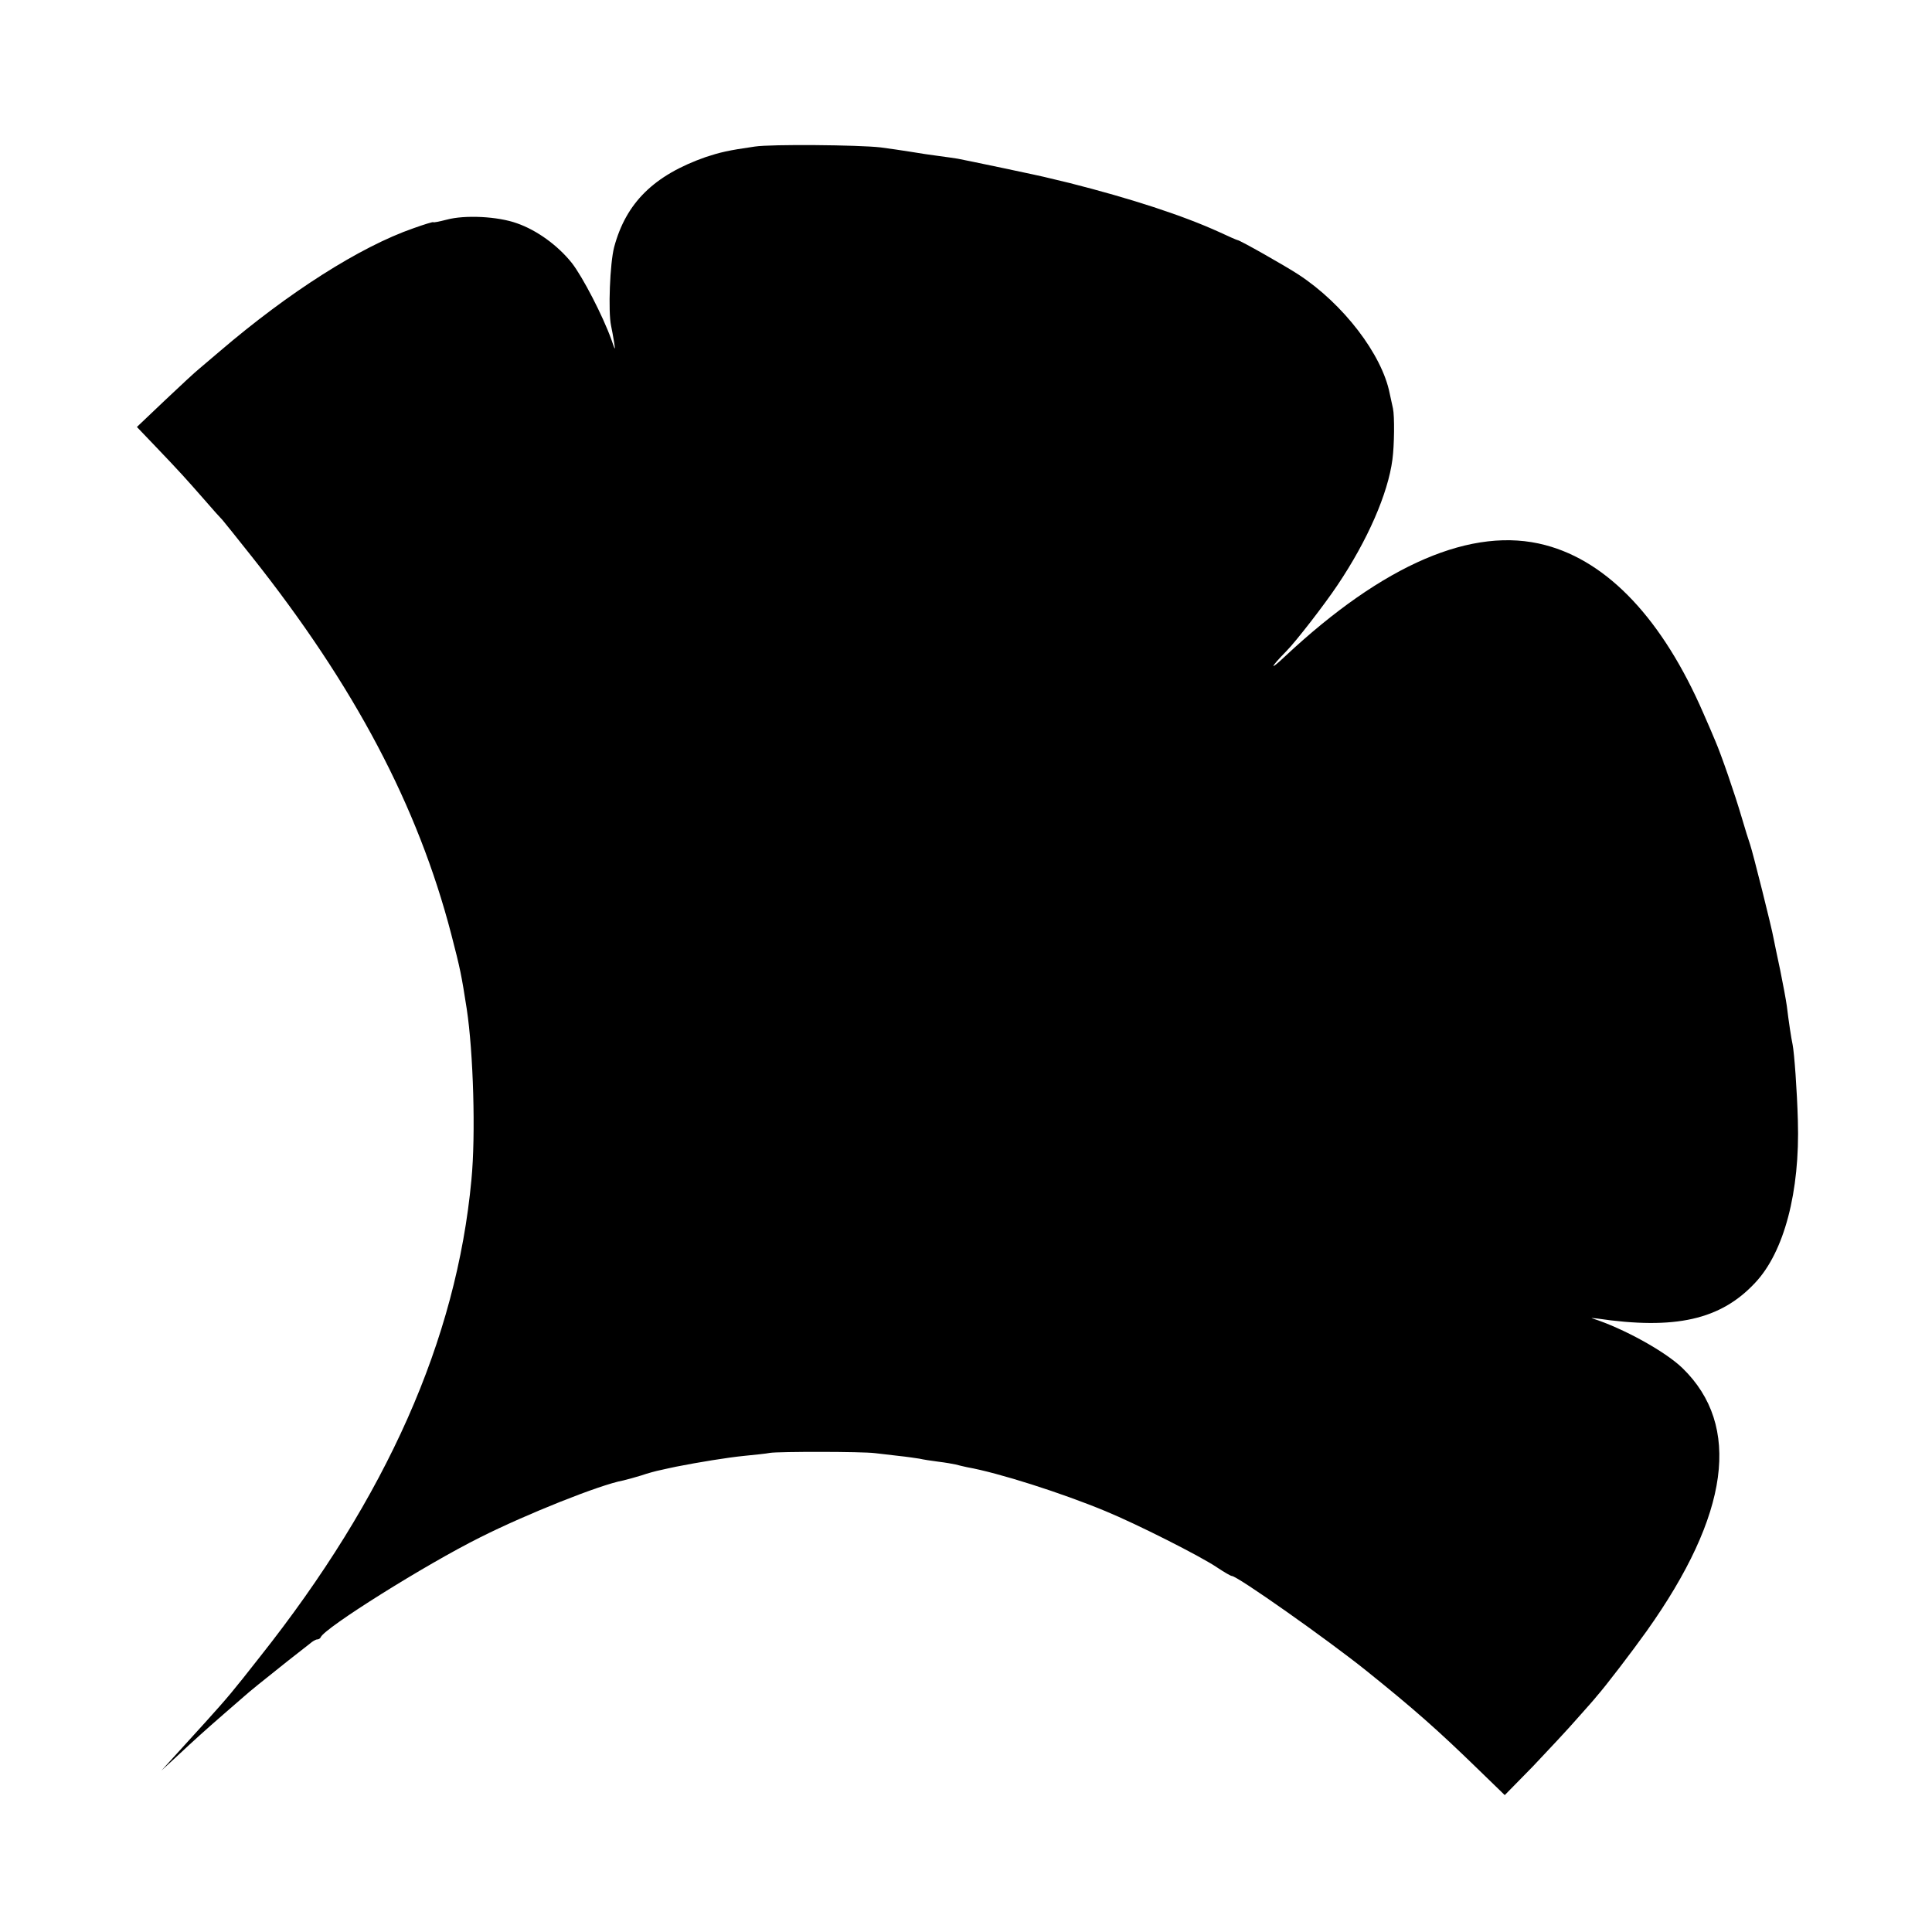
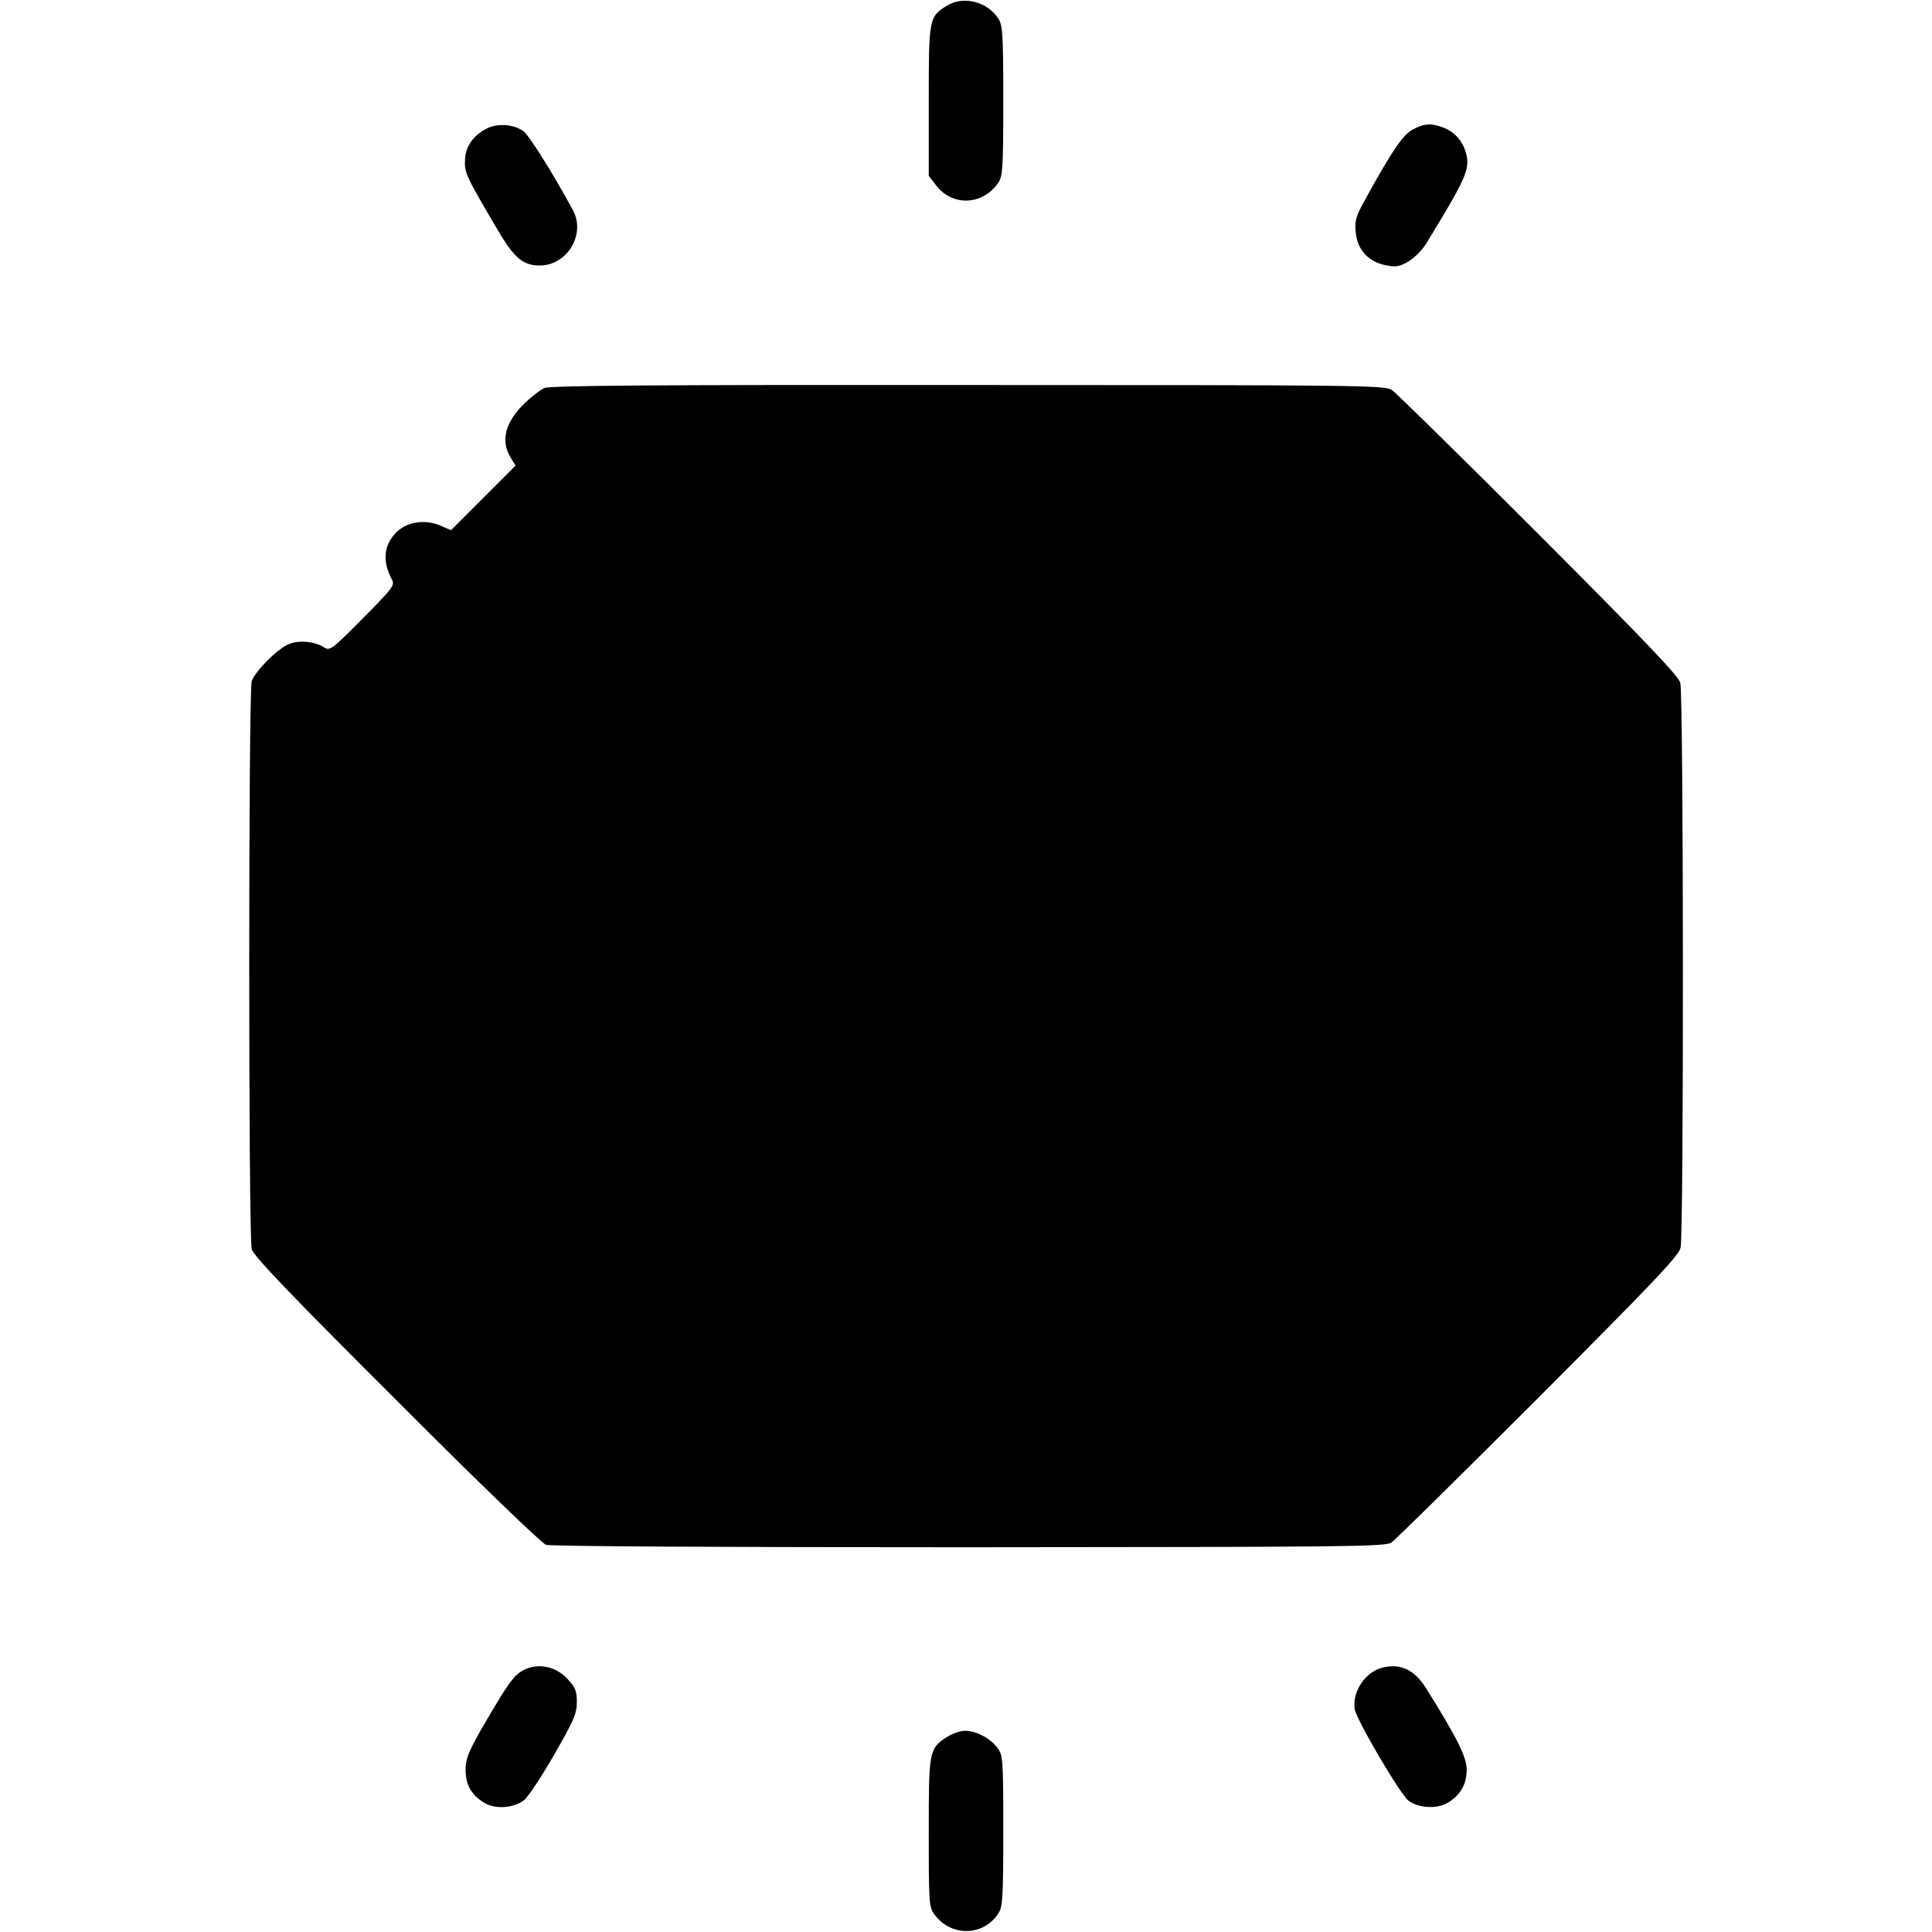
<svg xmlns="http://www.w3.org/2000/svg" version="1.0" width="700pt" height="700pt" viewBox="0 0 700 700" preserveAspectRatio="xMidYMid meet">
  <g transform="translate(0,700) scale(0.1,-0.1)" fill="#000000" stroke="none">
-     <path d="M2735 6469 c-98 -14 -126 -21 -178 -38 -188 -66 -289 -166 -332 -327 -15 -58 -22 -232 -11 -284 3 -14 8 -41 11 -60 5 -32 4 -31 -10 10 -31 86 -104 227 -143 277 -51 64 -127 119 -199 144 -69 25 -189 31 -255 13 -27 -7 -48 -11 -48 -9 0 2 -33 -8 -72 -22 -193 -67 -452 -232 -702 -446 -27 -23 -60 -51 -73 -62 -14 -11 -70 -63 -126 -116 l-101 -96 66 -69 c90 -94 114 -121 178 -194 30 -35 60 -68 66 -74 5 -6 53 -65 105 -131 374 -471 603 -905 724 -1370 33 -127 37 -148 56 -270 24 -157 33 -457 17 -620 -54 -579 -307 -1149 -767 -1729 -98 -125 -114 -144 -196 -235 -54 -59 -60 -66 -120 -132 l-40 -44 50 46 c76 71 104 96 175 158 36 31 70 61 76 66 14 13 72 60 154 125 36 28 73 57 83 65 9 8 21 15 26 15 5 0 11 3 13 8 14 34 381 264 578 362 167 84 435 191 518 206 13 3 42 11 65 18 23 8 56 17 72 20 17 4 41 9 55 12 81 16 185 33 245 39 39 4 81 8 95 11 32 5 334 5 380 -1 19 -2 58 -7 86 -10 29 -3 62 -8 75 -10 13 -3 44 -8 69 -11 25 -3 53 -8 62 -10 10 -3 29 -7 42 -10 113 -20 342 -93 501 -159 112 -46 346 -164 406 -205 24 -16 48 -30 52 -30 20 0 346 -230 487 -343 173 -139 259 -215 403 -355 l99 -96 102 104 c55 58 128 136 161 174 33 37 65 73 70 80 32 36 129 163 181 236 301 423 344 745 130 953 -63 61 -216 145 -326 180 -8 2 -1 2 15 0 284 -42 449 -5 574 129 105 111 163 330 155 588 -3 110 -13 245 -19 275 -5 23 -14 82 -21 140 -3 22 -14 81 -24 130 -11 50 -21 101 -24 115 -6 36 -75 311 -85 340 -5 14 -19 59 -31 100 -24 82 -74 227 -95 275 -7 17 -26 62 -43 100 -147 339 -345 550 -573 610 -263 70 -586 -69 -944 -404 -57 -54 -54 -41 5 19 35 35 140 171 186 240 109 162 183 332 199 455 7 51 8 158 2 185 -2 8 -7 33 -12 55 -28 141 -168 324 -330 430 -47 31 -213 125 -221 125 -2 0 -32 13 -66 29 -134 61 -322 122 -543 178 -33 8 -67 16 -75 18 -25 7 -303 65 -330 70 -14 2 -45 7 -70 10 -25 3 -70 10 -100 15 -30 5 -80 12 -110 16 -79 9 -396 12 -455 3z" />
+     <path d="M3432 6980 c-66 -40 -67 -45 -67 -345 l0 -272 27 -35 c59 -77 169 -72 225 10 16 24 18 52 18 297 0 242 -2 274 -18 298 -40 61 -126 83 -185 47z" />
+     <path d="M1761 6533 c-46 -24 -74 -64 -76 -109 -3 -50 0 -57 127 -272 53 -88 86 -114 143 -114 100 0 168 113 121 200 -74 137 -161 275 -181 288 -38 25 -95 28 -134 7z" />
+     <path d="M5121 6532 c-36 -18 -75 -74 -167 -241 -42 -75 -46 -88 -42 -133 7 -73 58 -118 138 -123 35 -2 88 36 117 82 134 218 156 264 148 312 -8 50 -38 89 -81 107 -44 18 -72 18 -113 -4z" />
+     <path d="M1972 5594 c-15 -7 -46 -31 -70 -54 -71 -68 -89 -136 -53 -196 l19 -31 -117 -117 -117 -117 -39 17 c-55 23 -118 14 -156 -22 -49 -47 -55 -106 -19 -174 11 -21 4 -30 -106 -141 -111 -112 -119 -118 -139 -105 -34 22 -92 28 -129 12 -41 -17 -121 -97 -134 -134 -12 -35 -12 -2015 0 -2058 6 -24 143 -167 524 -547 292 -293 527 -519 542 -524 16 -6 657 -9 1532 -9 1379 1 1508 2 1531 17 14 9 253 245 532 524 413 414 509 514 516 544 12 47 11 2003 -1 2047 -6 25 -136 160 -514 539 -277 277 -517 513 -531 522 -26 17 -115 18 -1535 18 -1154 1 -1515 -2 -1536 -11z" />
+     <path d="M1897 949 c-36 -19 -55 -46 -153 -214 -47 -83 -57 -108 -57 -147 0 -54 20 -90 66 -119 39 -25 106 -21 145 8 14 10 63 84 109 164 72 125 83 150 83 192 0 40 -5 53 -33 83 -43 47 -107 60 -160 33z" />
+     <path d="M5009 958 c-62 -16 -109 -85 -101 -149 4 -36 165 -310 195 -333 38 -28 105 -31 144 -7 46 29 67 67 67 120 0 45 -36 117 -147 294 -42 67 -92 91 -158 75z" />
+     <path d="M3430 706 c-64 -42 -65 -50 -65 -347 0 -255 1 -269 21 -296 60 -81 177 -79 231 4 16 24 18 56 18 299 0 260 -1 274 -21 301 -25 35 -79 63 -119 62 -16 0 -46 -11 -65 -23z" />
  </g>
</svg>
